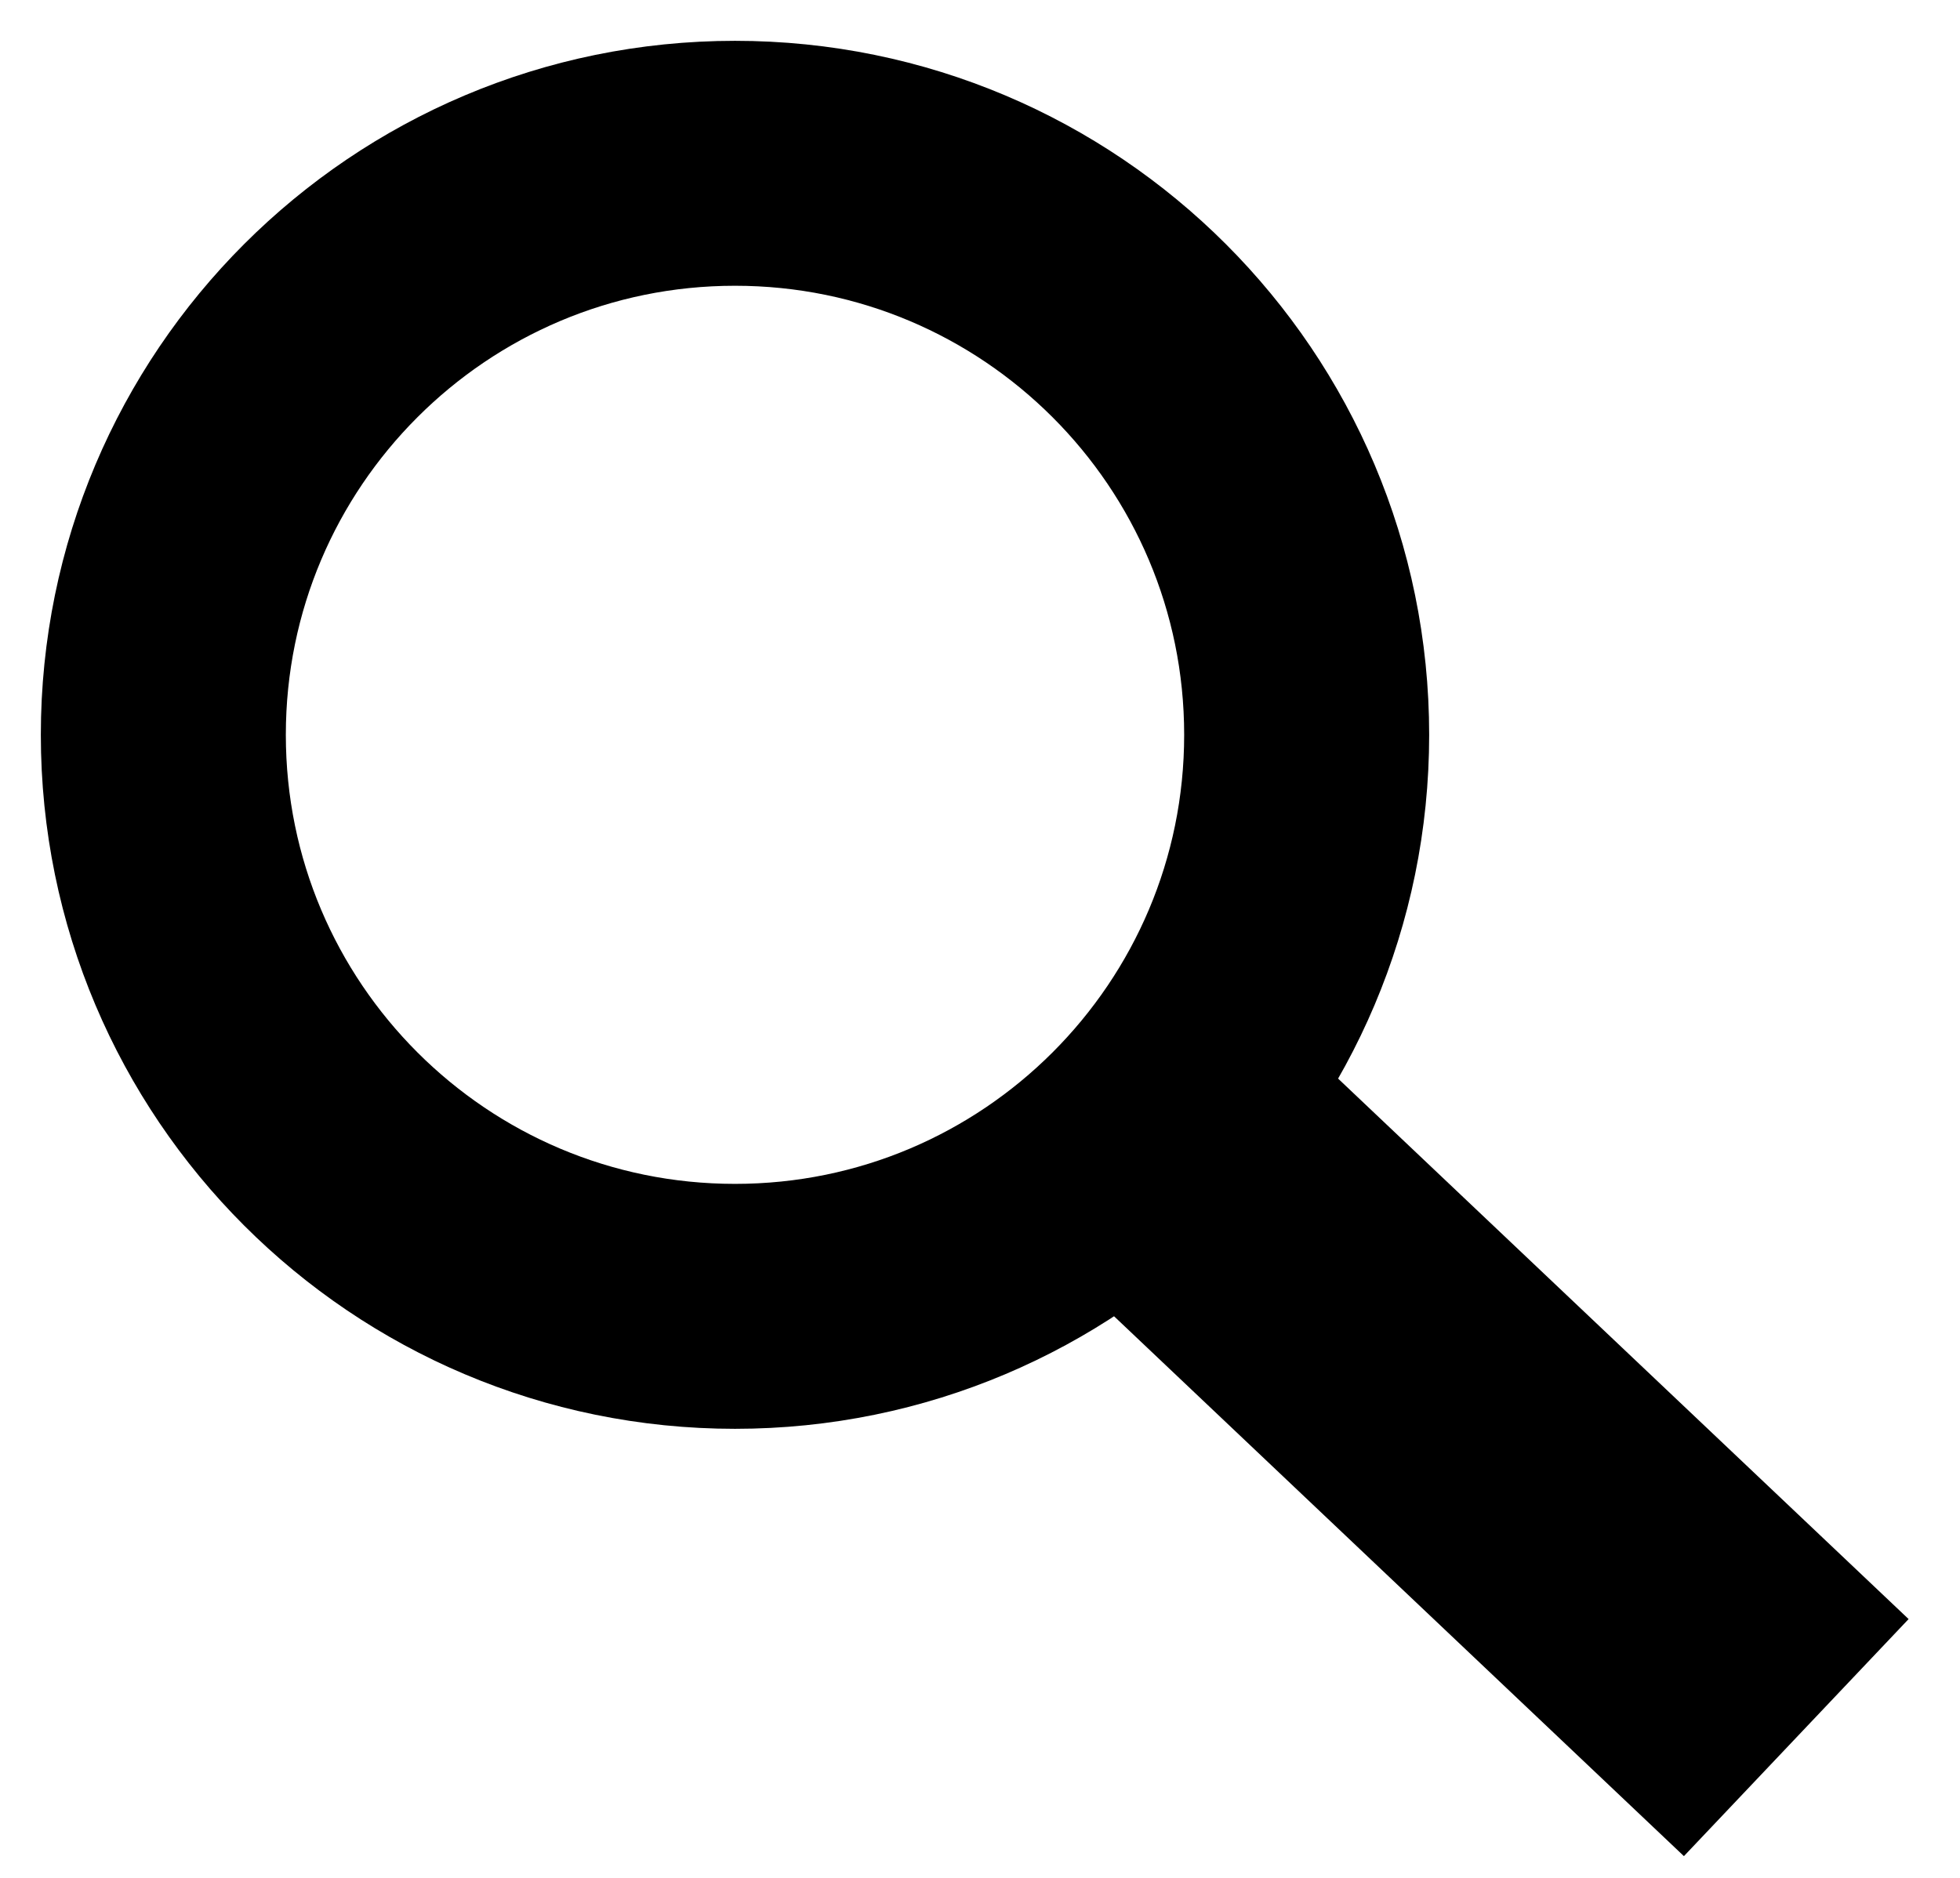
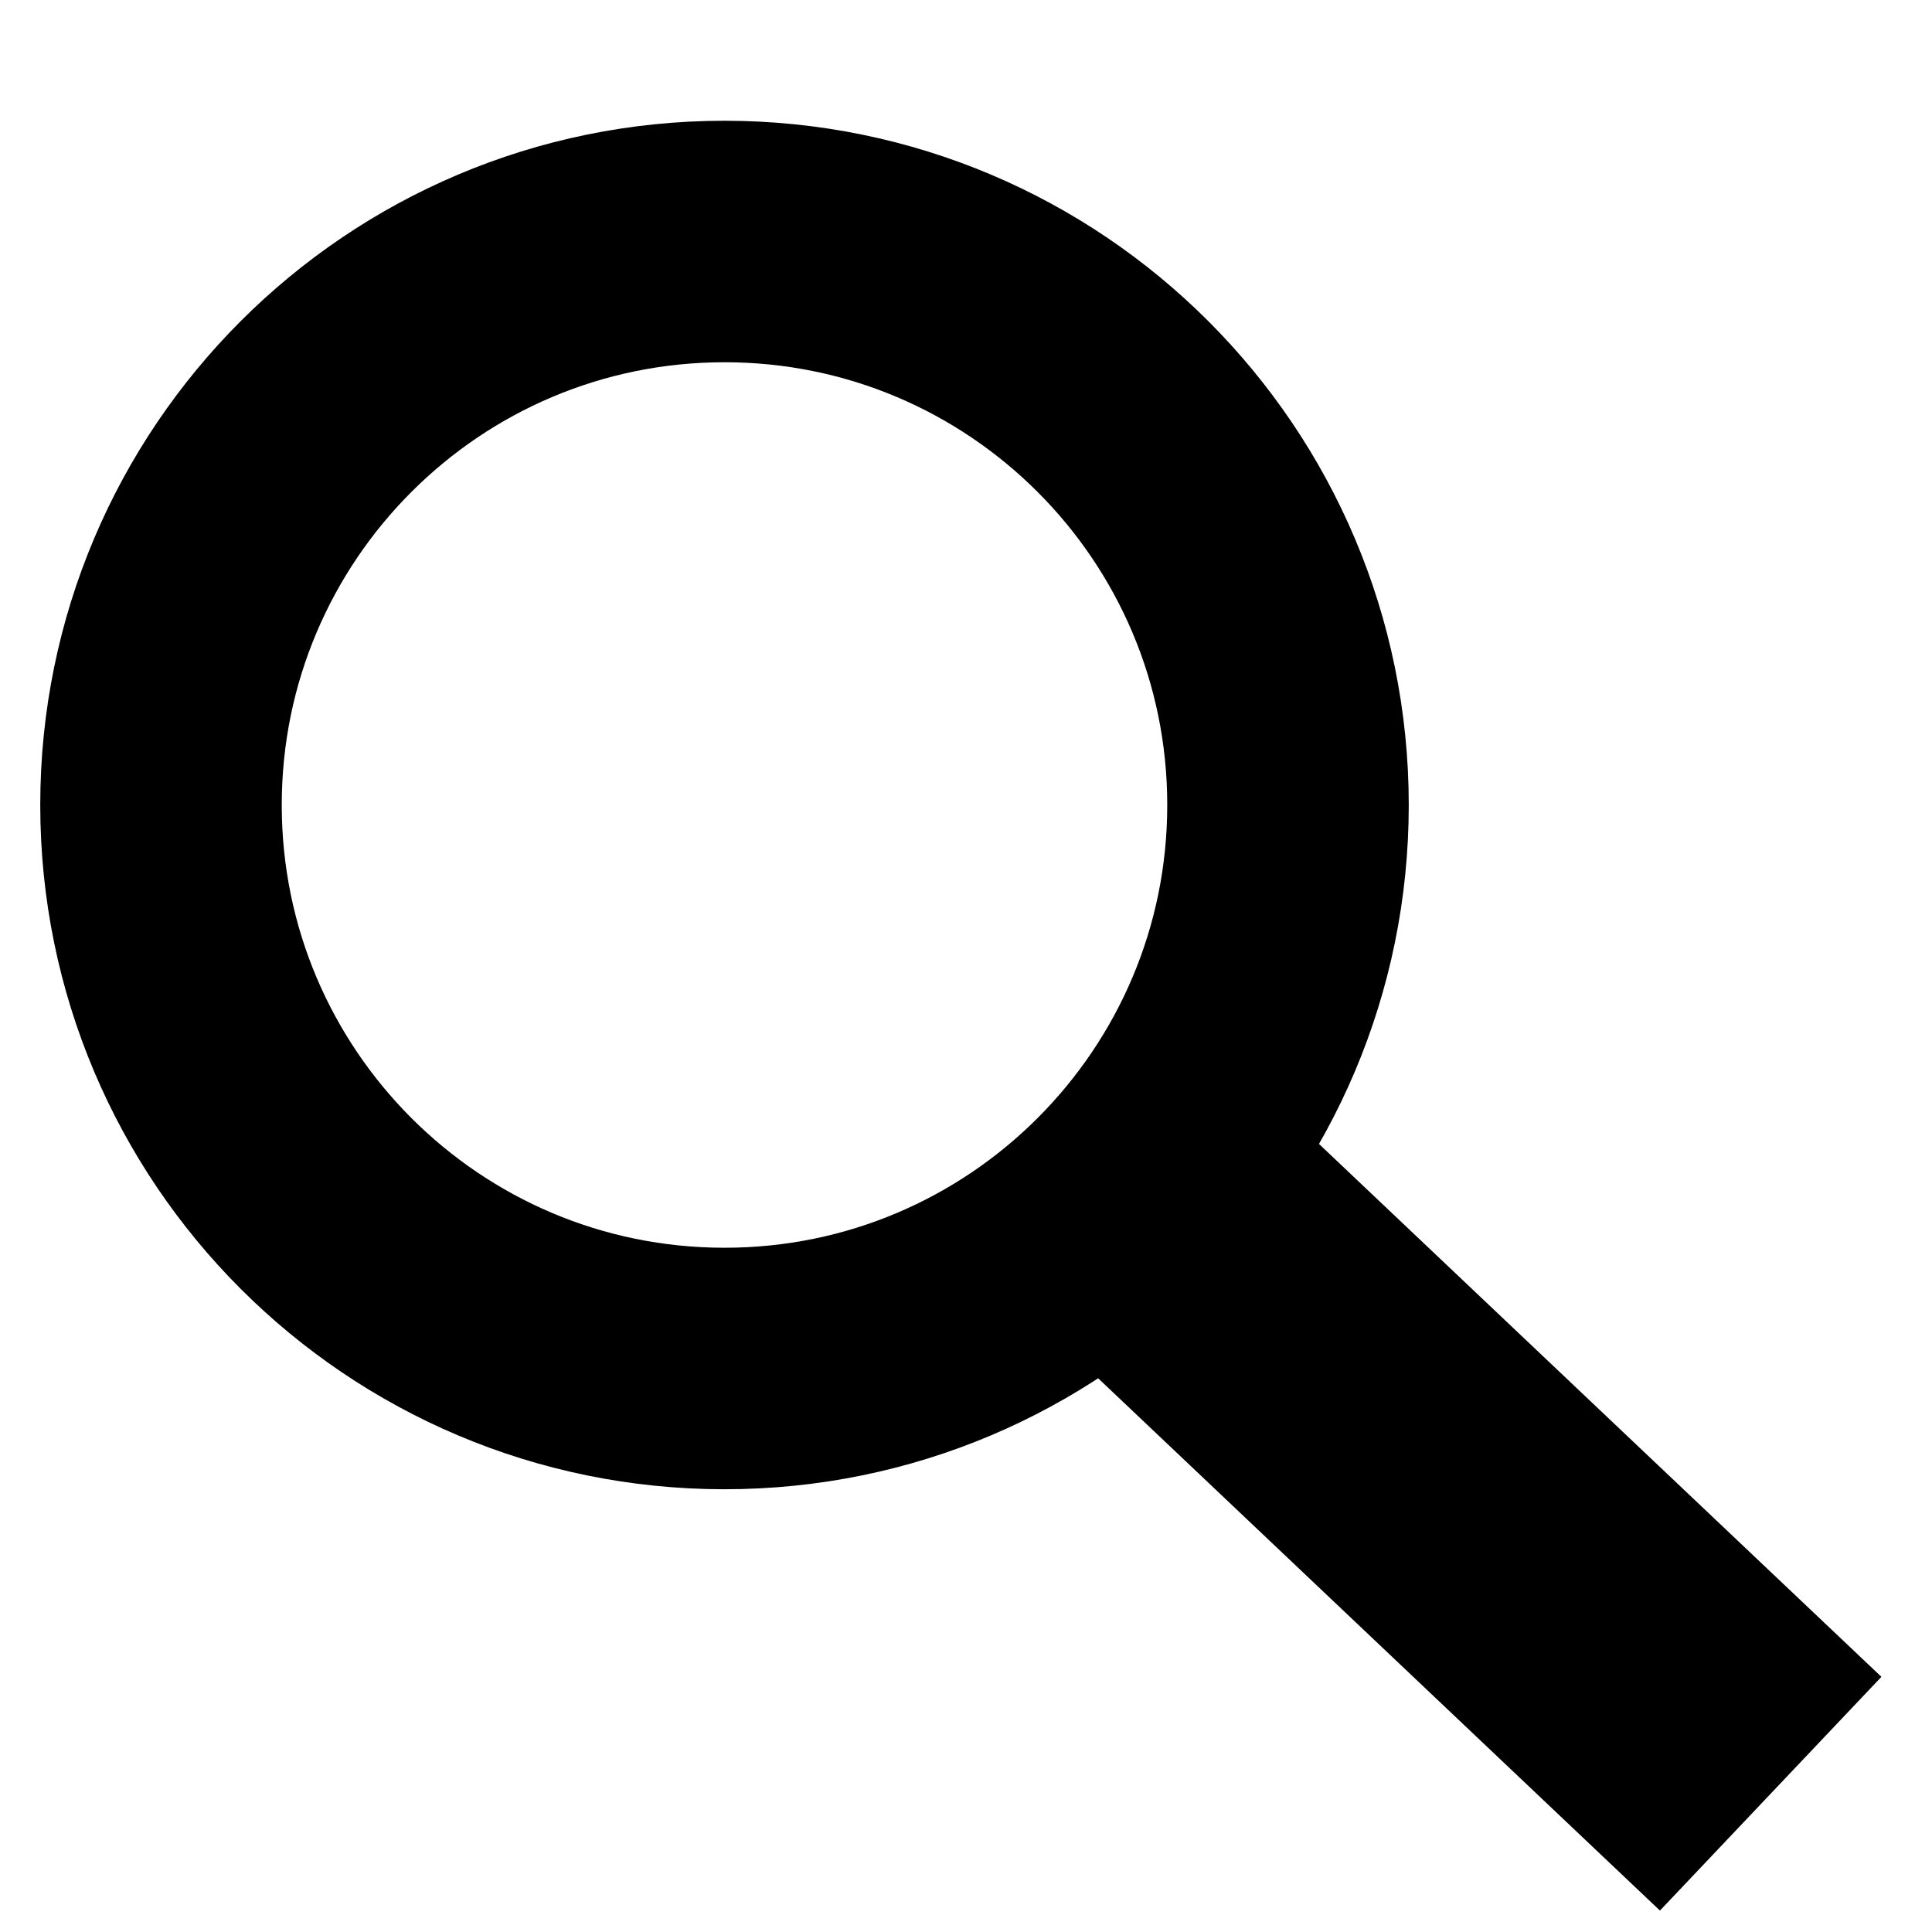
- <svg xmlns="http://www.w3.org/2000/svg" width="24" height="23" viewBox="0 0 24 23" fill="none">
-   <circle cx="9" cy="9" r="7" stroke="black" stroke-width="3" />
-   <path d="M13.255 13L21.995 21.282" stroke="black" stroke-width="4" />
+ <svg xmlns="http://www.w3.org/2000/svg" width="24" height="24" viewBox="0 0 24 24" fill="none">
+   <circle cx="9" cy="10" r="7" stroke="black" stroke-width="3" />
+   <path d="M13.255 14L21.996 22.282" stroke="black" stroke-width="4" />
</svg>
